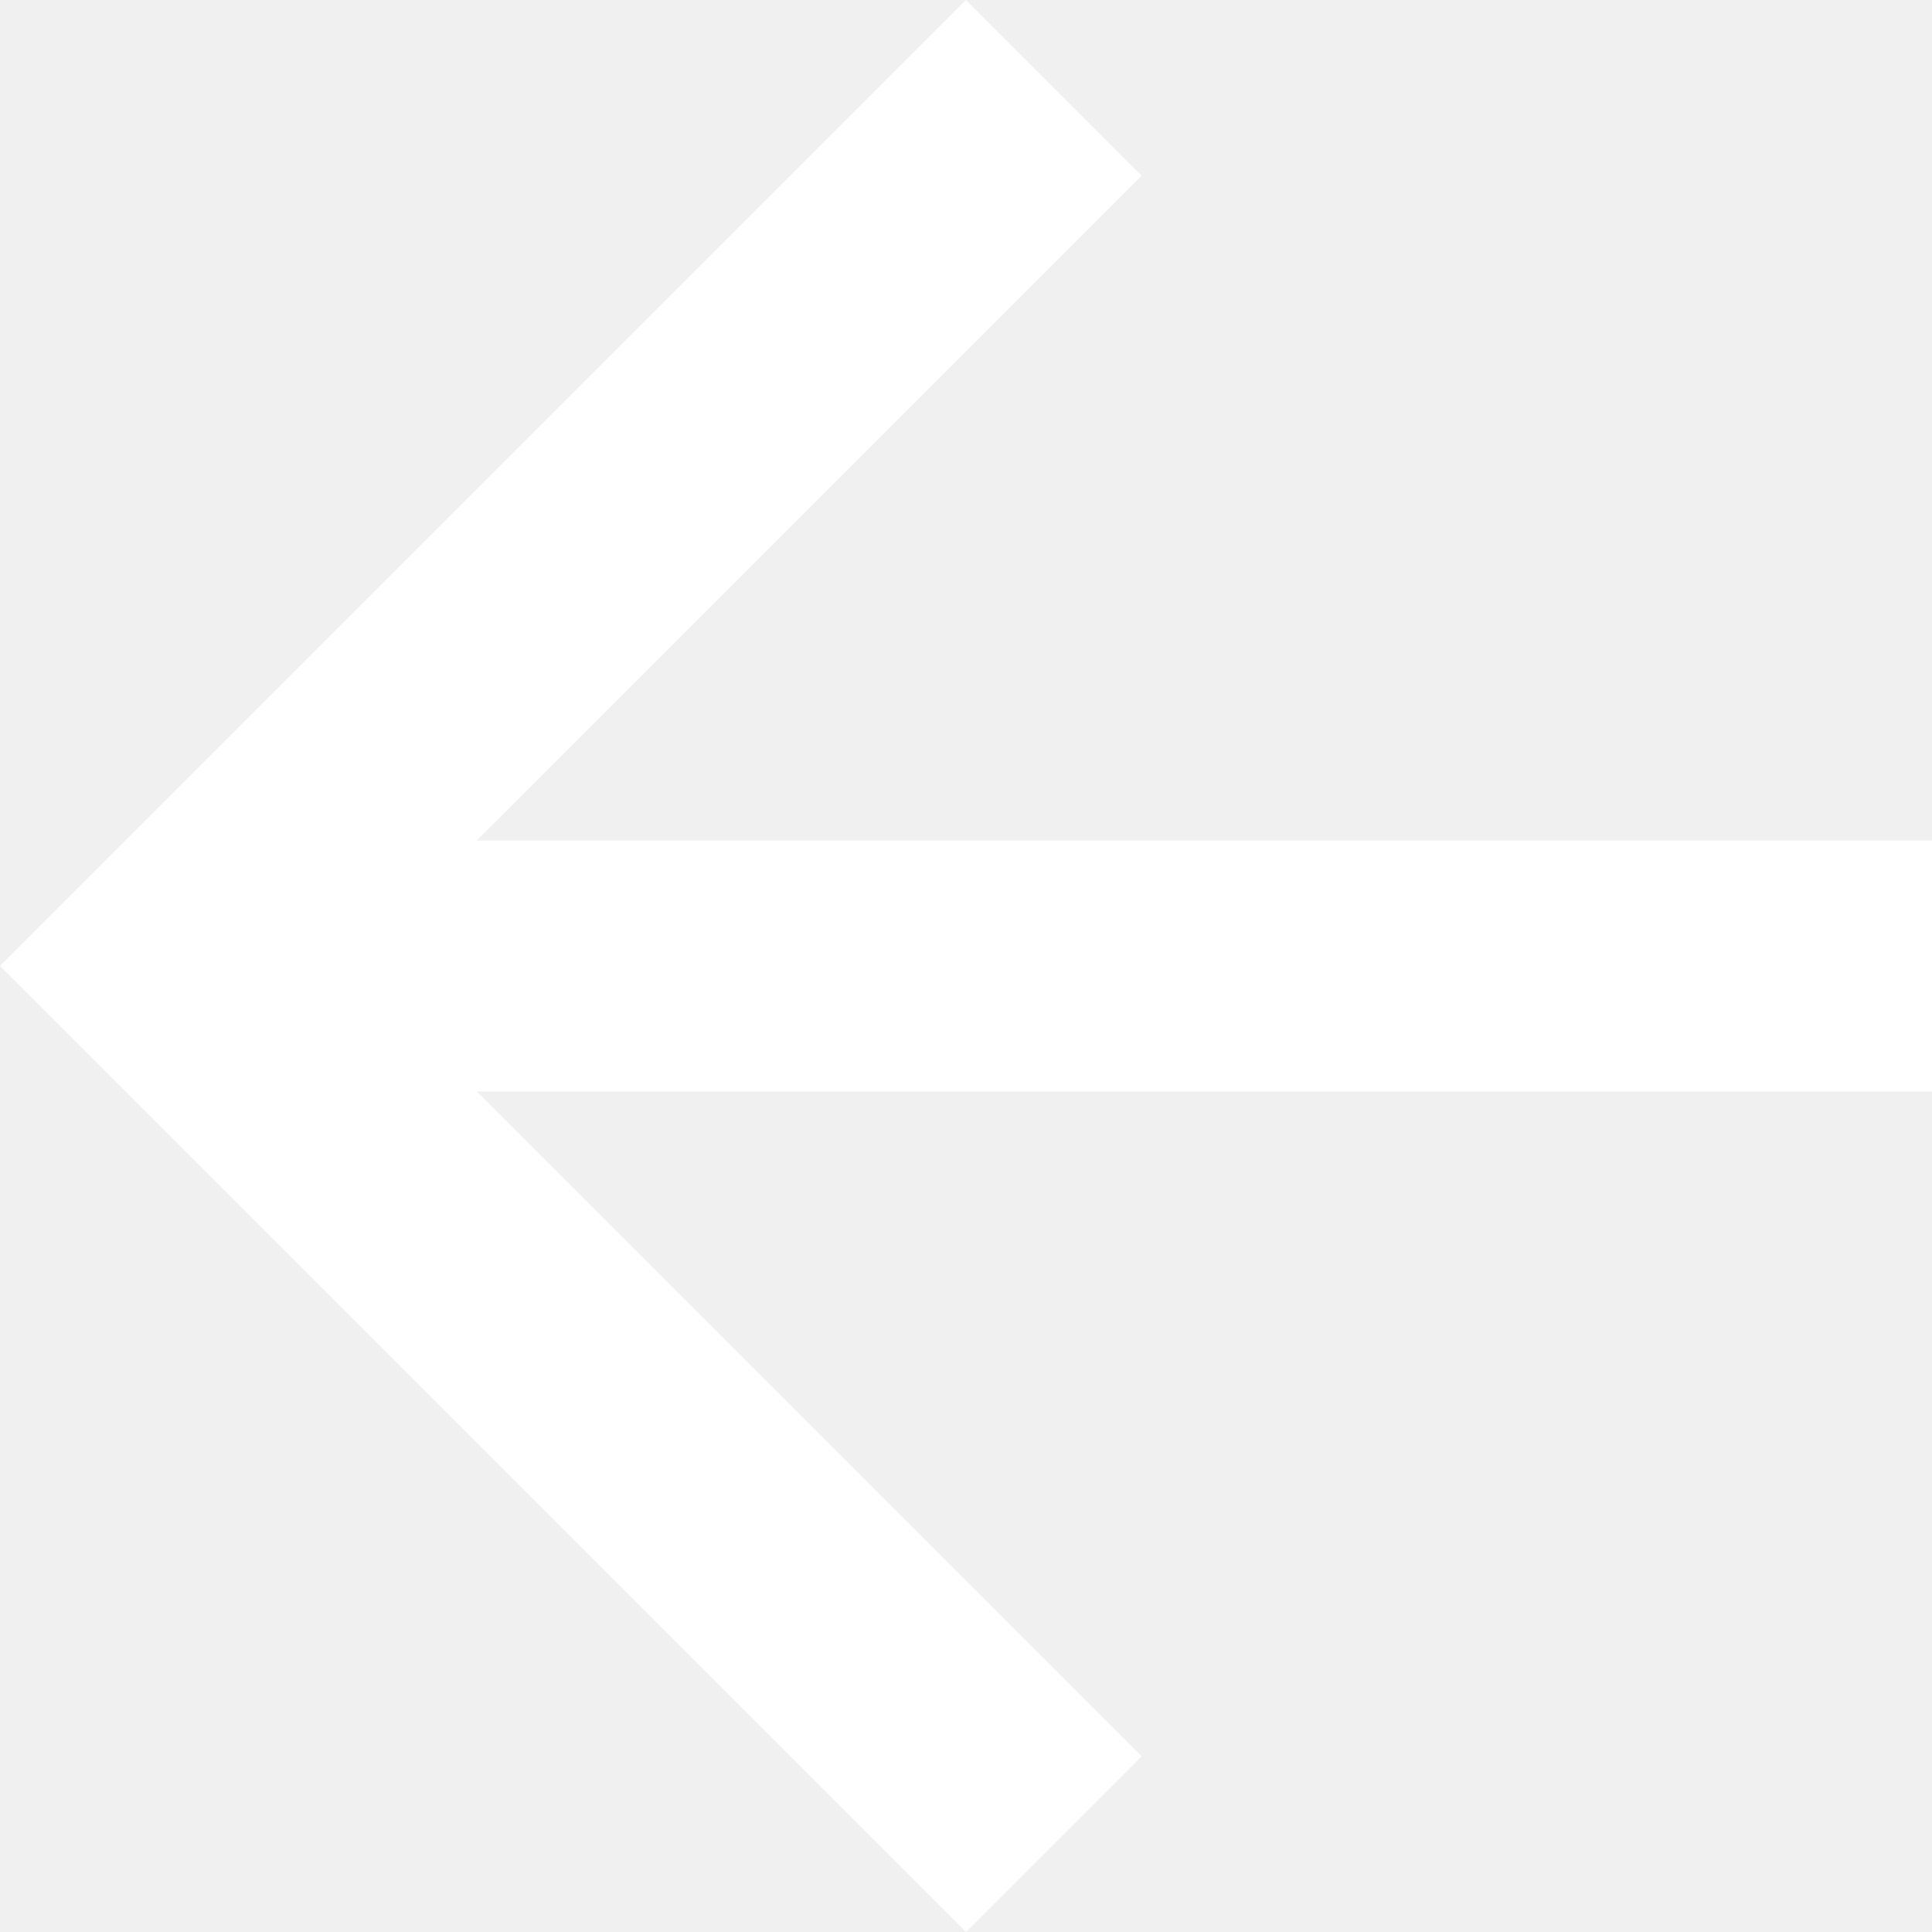
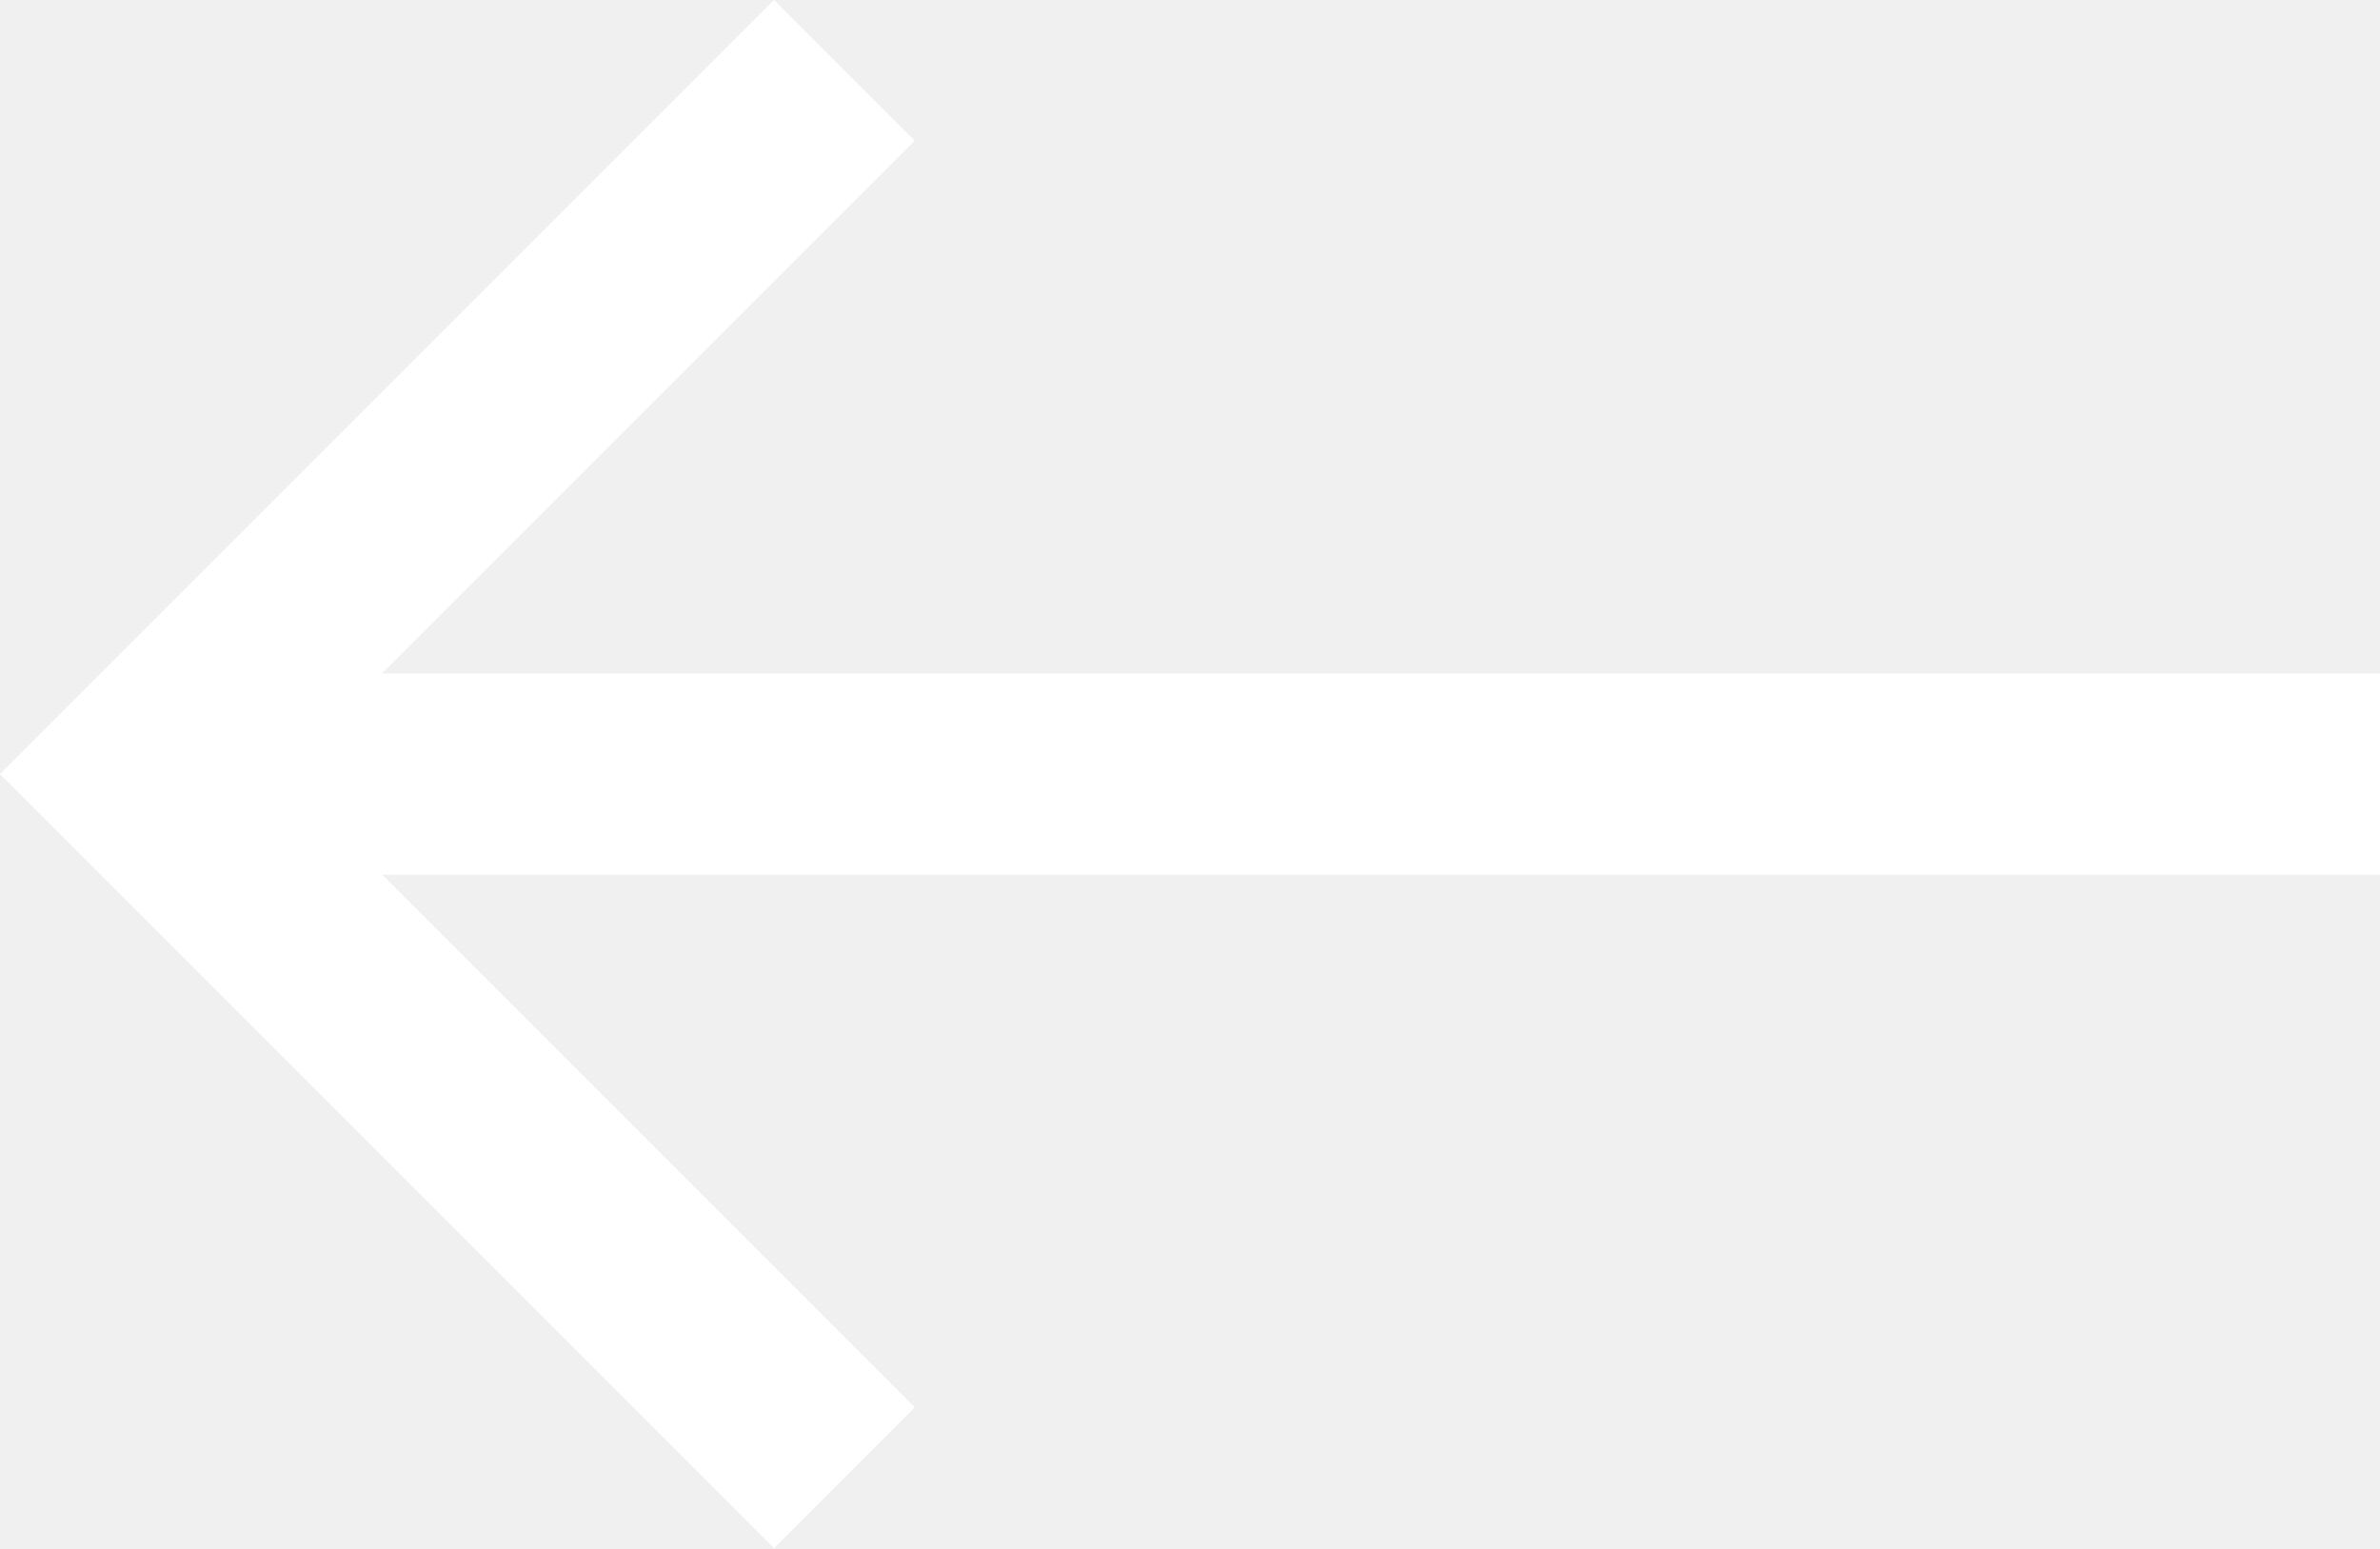
- <svg xmlns="http://www.w3.org/2000/svg" width="27" height="27" viewBox="0 0 27 27">
-   <defs>
-     <clipPath id="clip-path">
-       <rect width="27" height="27" fill="none" />
-     </clipPath>
-   </defs>
-   <g id="Backward_arrow" data-name="Backward arrow" clip-path="url(#clip-path)">
-     <path id="Tracé_10" data-name="Tracé 10" d="M13.5,0,11.045,2.455l9.292,9.292H0v3.506H20.338l-9.292,9.292L13.5,27,27,13.5Z" transform="translate(27 27) rotate(180)" fill="#fff" />
-   </g>
+ <svg xmlns="http://www.w3.org/2000/svg" id="Backward_arrow" data-name="Backward arrow" width="25.578" height="16.637" viewBox="0 0 25.578 16.637">
+   <path id="Tracé_10" data-name="Tracé 10" d="M.444,0-1.068,1.512,4.658,7.238H-16.815V9.4H4.658l-5.726,5.726L.444,16.637,8.763,8.318Z" transform="translate(8.763 16.637) rotate(180)" fill="#fff" />
</svg>
